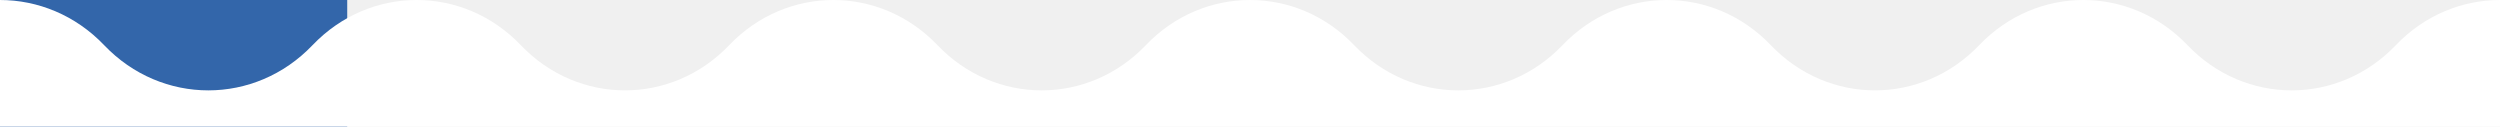
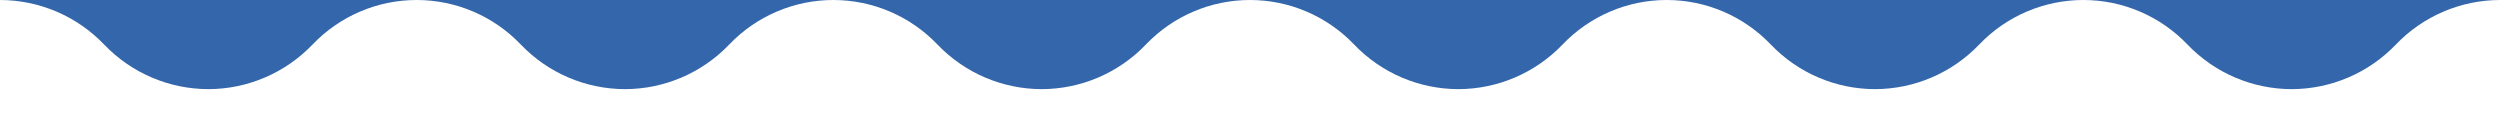
- <svg xmlns="http://www.w3.org/2000/svg" width="100%" height="100%" viewBox="0 0 1440 73" fill="none">
-   <rect width="200" height="200" fill="#3366AA" />
-   <path d="M1020 26.027C1003.43 8.679 981.713 0 960 0C938.286 0 916.566 8.679 900 26.028C883.433 43.377 861.713 52.055 840 52.055C818.286 52.055 796.566 43.377 780 26.028C763.433 8.679 741.713 0 720 0C698.286 0 676.566 8.679 660 26.028C643.433 43.377 621.713 52.055 600 52.055C578.286 52.055 556.566 43.377 540 26.028C523.433 8.679 501.713 0 480 0C458.286 0 436.566 8.679 420 26.028C403.433 43.377 381.713 52.055 360 52.055C338.286 52.055 316.566 43.377 300 26.028C283.433 8.679 261.713 0 240 0C218.286 0 196.566 8.679 180 26.028C163.433 43.377 141.713 52.055 120 52.055C98.287 52.055 76.567 43.377 60 26.028C43.433 8.679 21.713 0 4.80525e-05 0L0 73L1440 73V0C1418.29 0 1396.57 8.679 1380 26.028C1363.43 43.377 1341.71 52.055 1320 52.055C1298.29 52.055 1276.57 43.377 1260 26.028C1243.43 8.679 1221.71 6.39185e-05 1200 6.39185e-05C1178.29 6.39185e-05 1156.57 8.679 1140 26.028C1123.43 43.377 1101.71 52.055 1080 52.055C1058.29 52.055 1036.57 43.377 1020 26.027Z" fill="white" />
+ <svg xmlns="http://www.w3.org/2000/svg" id="layer_1" data-name="layer_2" viewBox="0 0 1920 96">
+   <defs>
+     <style>.cls-1{fill:#36a;}.cls-2{fill:#fff;}</style>
+   </defs>
+   <rect class="cls-1" width="1920" height="96" />
+   <path class="cls-2" d="M1360,34.228a110.605,110.605,0,0,0-160,0,110.992,110.992,0,0,1-80,34.228,110.988,110.988,0,0,1-80-34.228,110.605,110.605,0,0,0-160,0,110.992,110.992,0,0,1-80,34.228,110.988,110.988,0,0,1-80-34.228,110.605,110.605,0,0,0-160,0,110.992,110.992,0,0,1-80,34.228,110.988,110.988,0,0,1-80-34.228,110.605,110.605,0,0,0-160,0,110.992,110.992,0,0,1-80,34.228A110.992,110.992,0,0,1,80,34.228,110.99,110.99,0,0,0,0,0L0,96H1920V0a111.005,111.005,0,0,0-80,34.228,111.005,111.005,0,0,1-80,34.228,111.005,111.005,0,0,1-80-34.228,110.605,110.605,0,0,0-160,0,111.005,111.005,0,0,1-80,34.228A111.005,111.005,0,0,1,1360,34.228Z" />
</svg>
